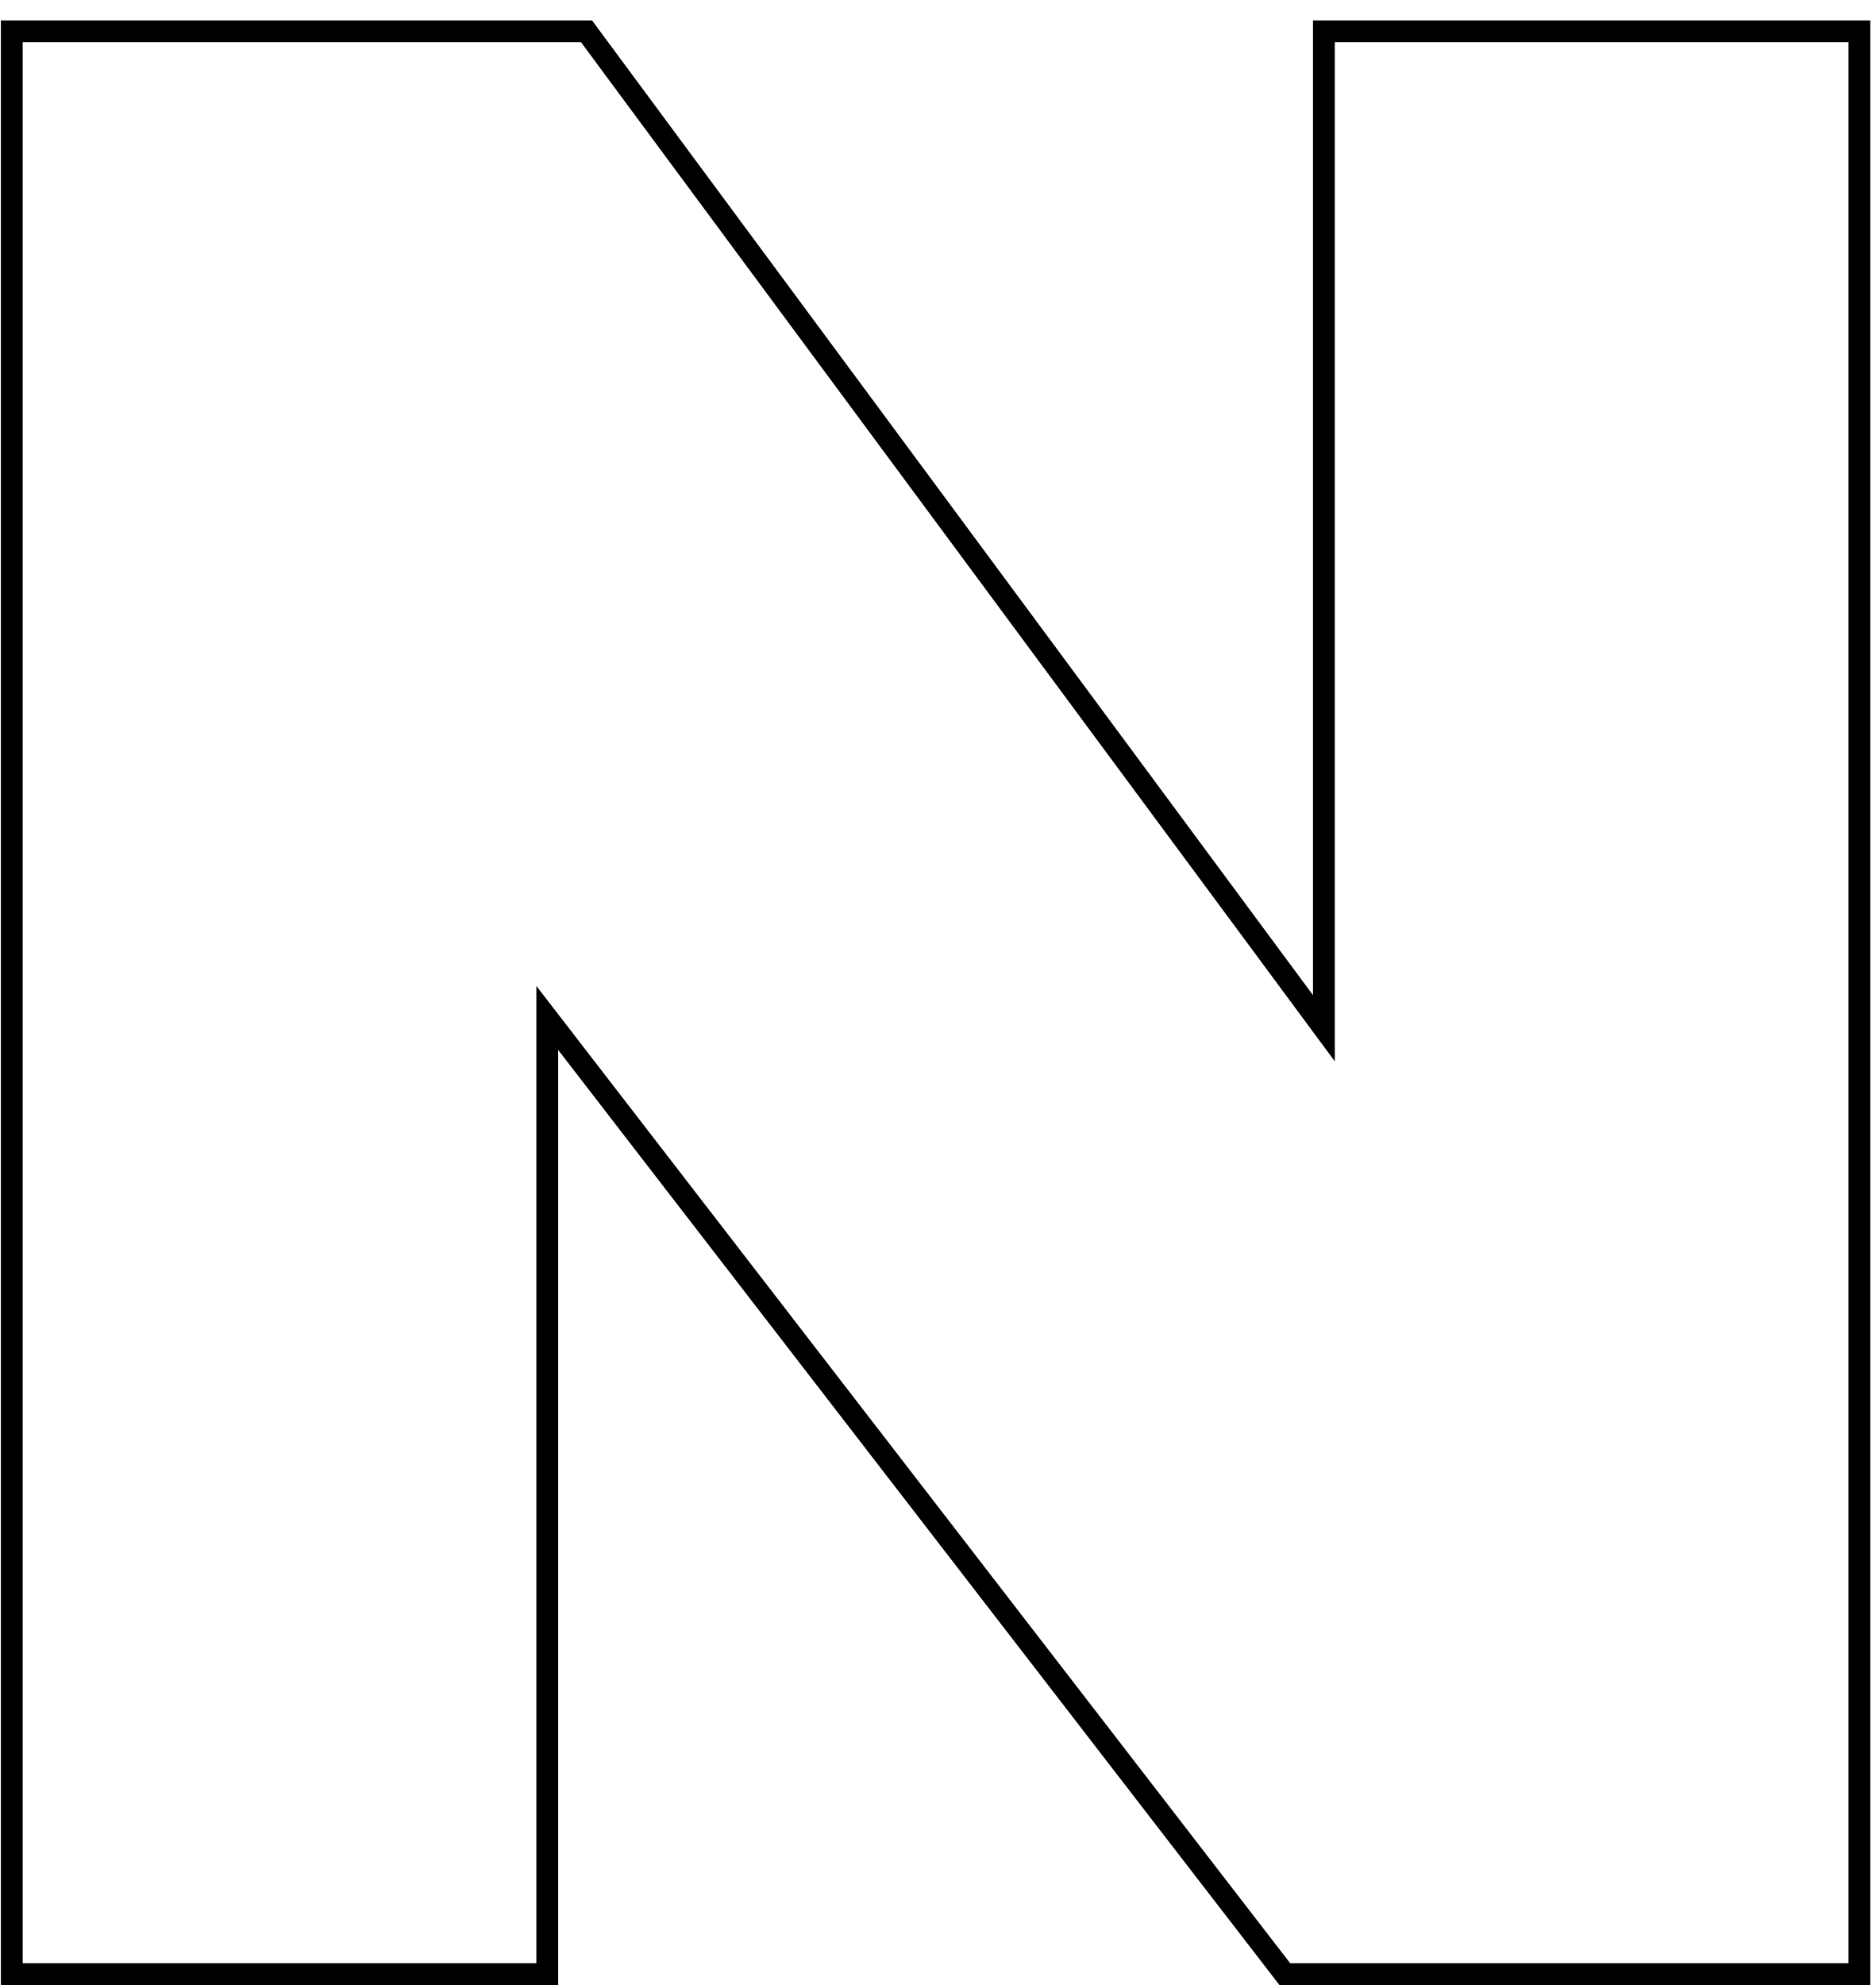
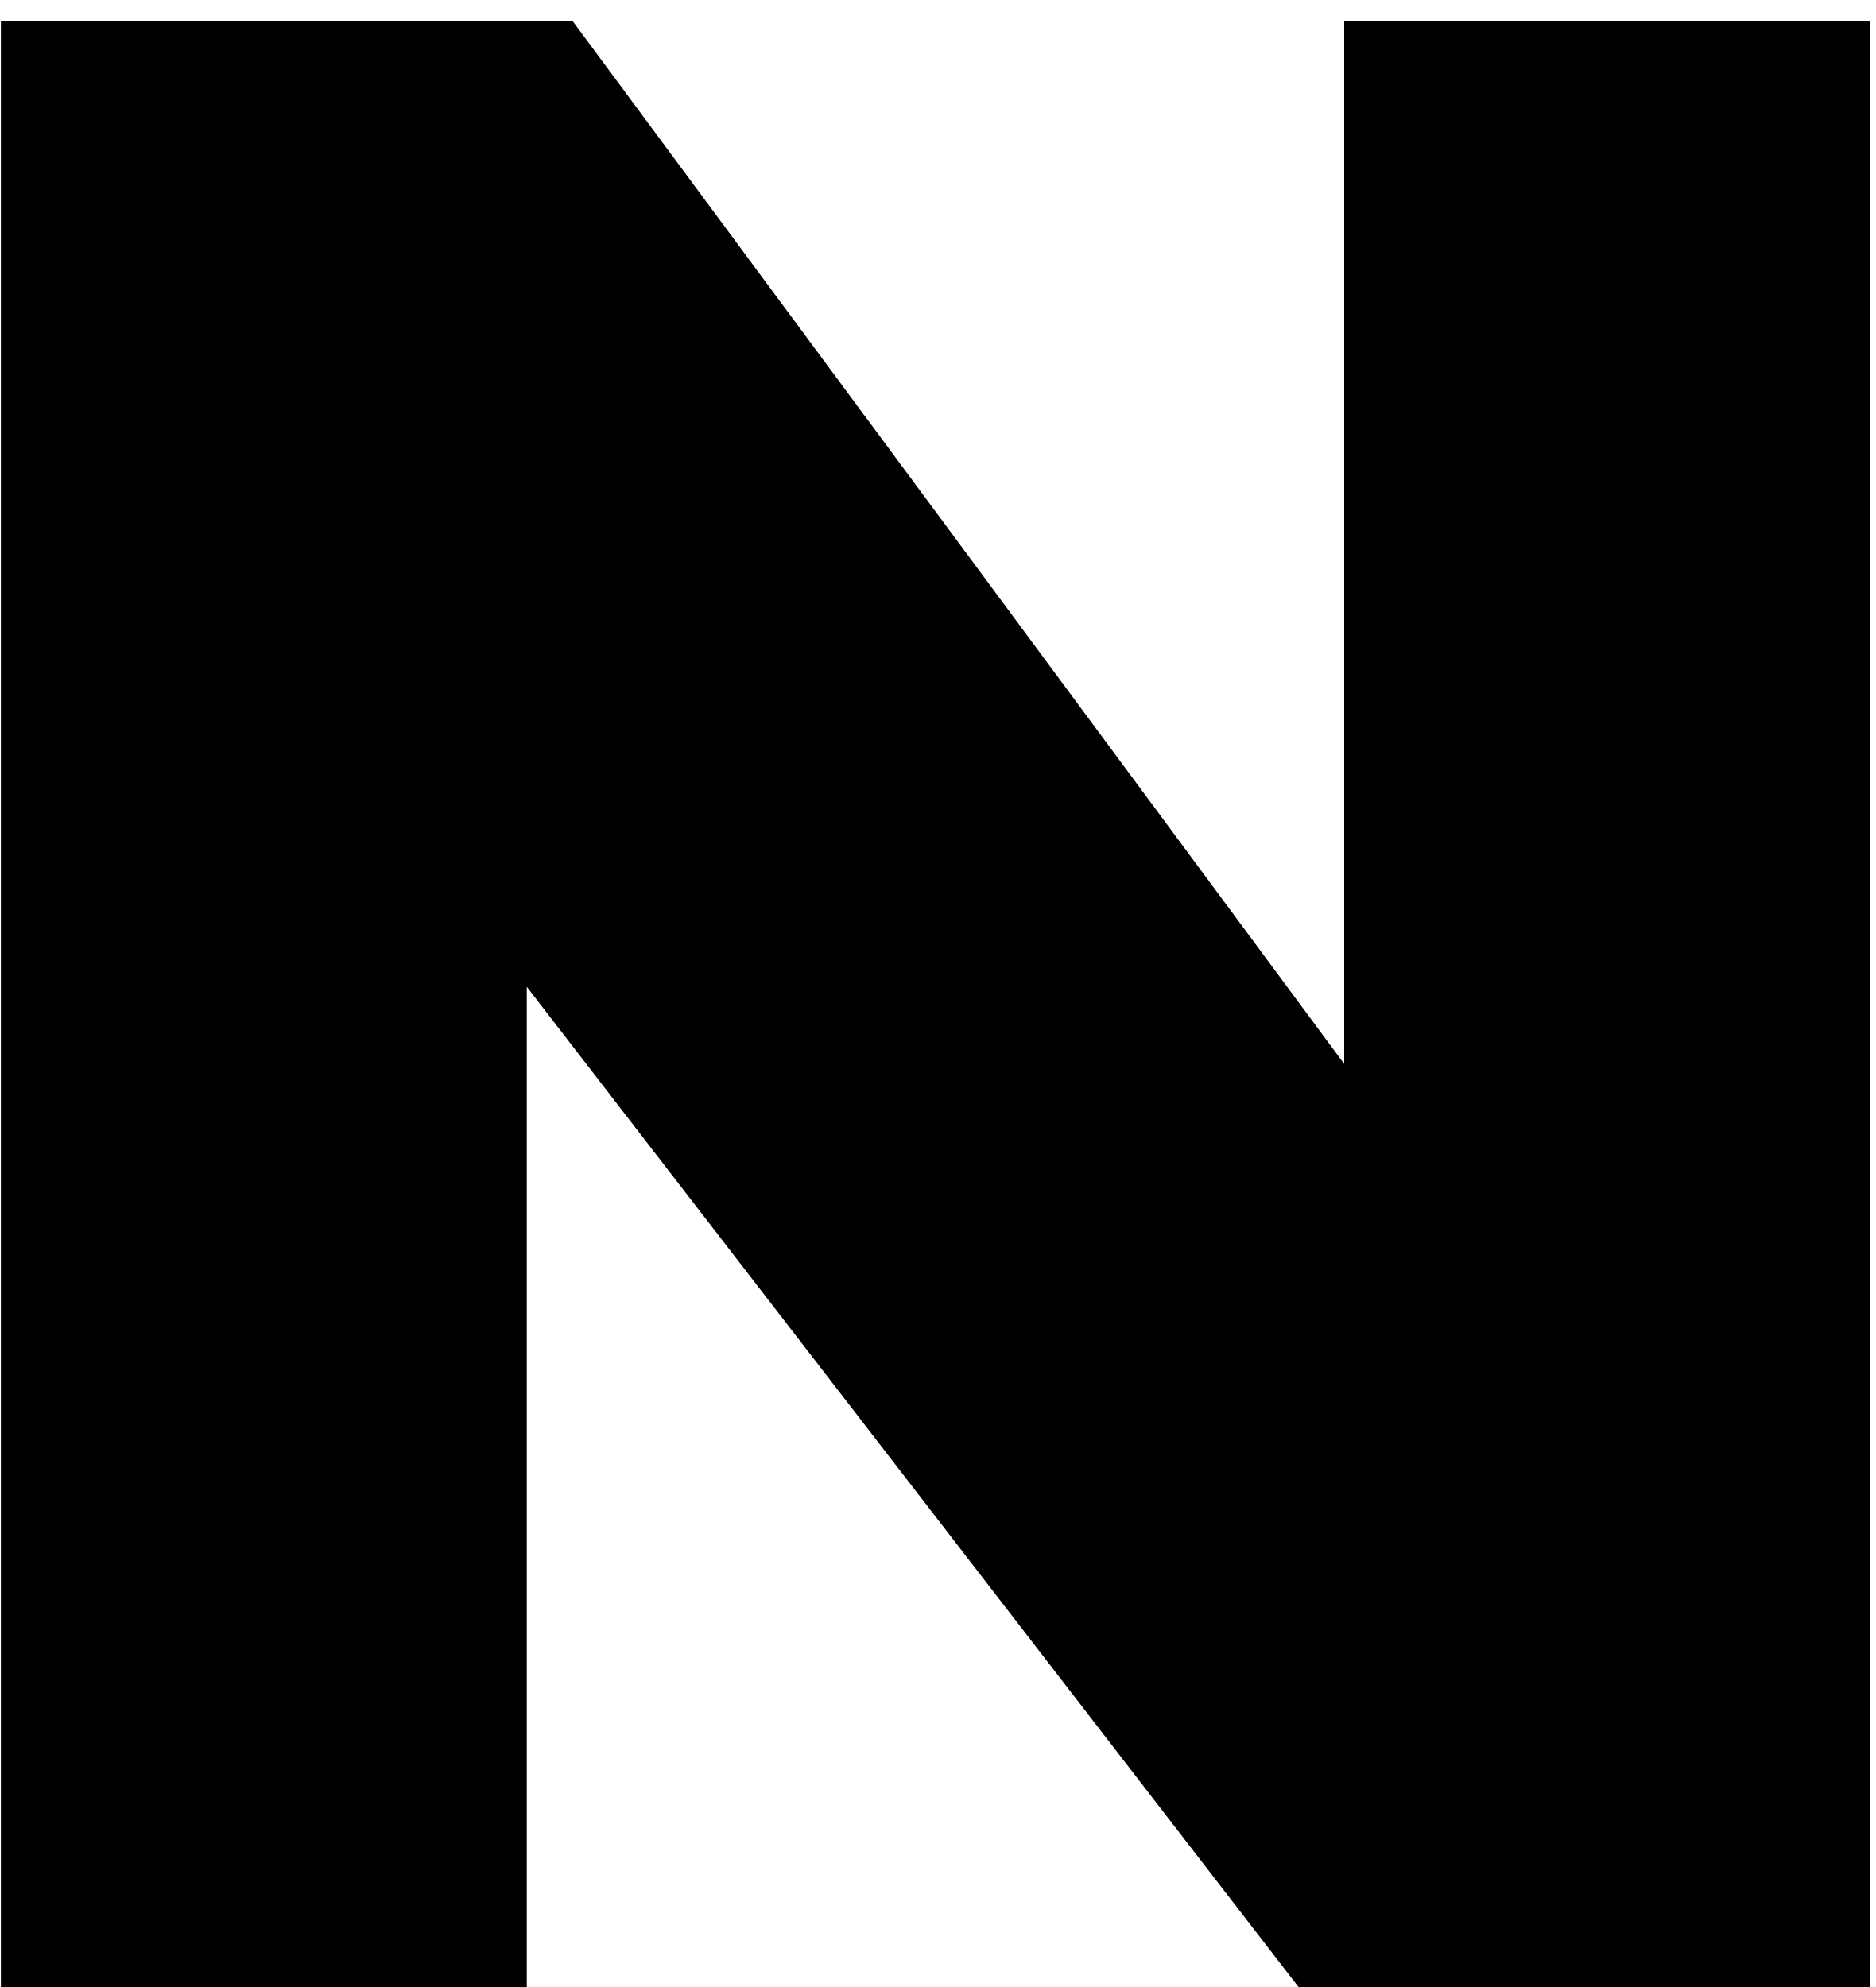
- <svg xmlns="http://www.w3.org/2000/svg" width="86" height="91" viewBox="0 0 86 91" fill="none">
-   <path d="M0.54 90V90.5H1.04H24.592H25.092V90V46.667L58.756 90.305L58.906 90.5H59.152H84.752H85.252V90V1.936V1.436H84.752H61.2H60.7V1.936V47.139L27.042 1.639L26.892 1.436H26.64H1.04H0.54V1.936V90Z" stroke="black" />
+ <svg xmlns="http://www.w3.org/2000/svg" width="84" height="89" viewBox="0 0 84 89" fill="none">
+   <path d="M0.04 89V0.936H25.64L60.2 47.656V0.936H83.752V89H58.152L23.592 44.2V89H0.04Z" fill="black" />
</svg>
